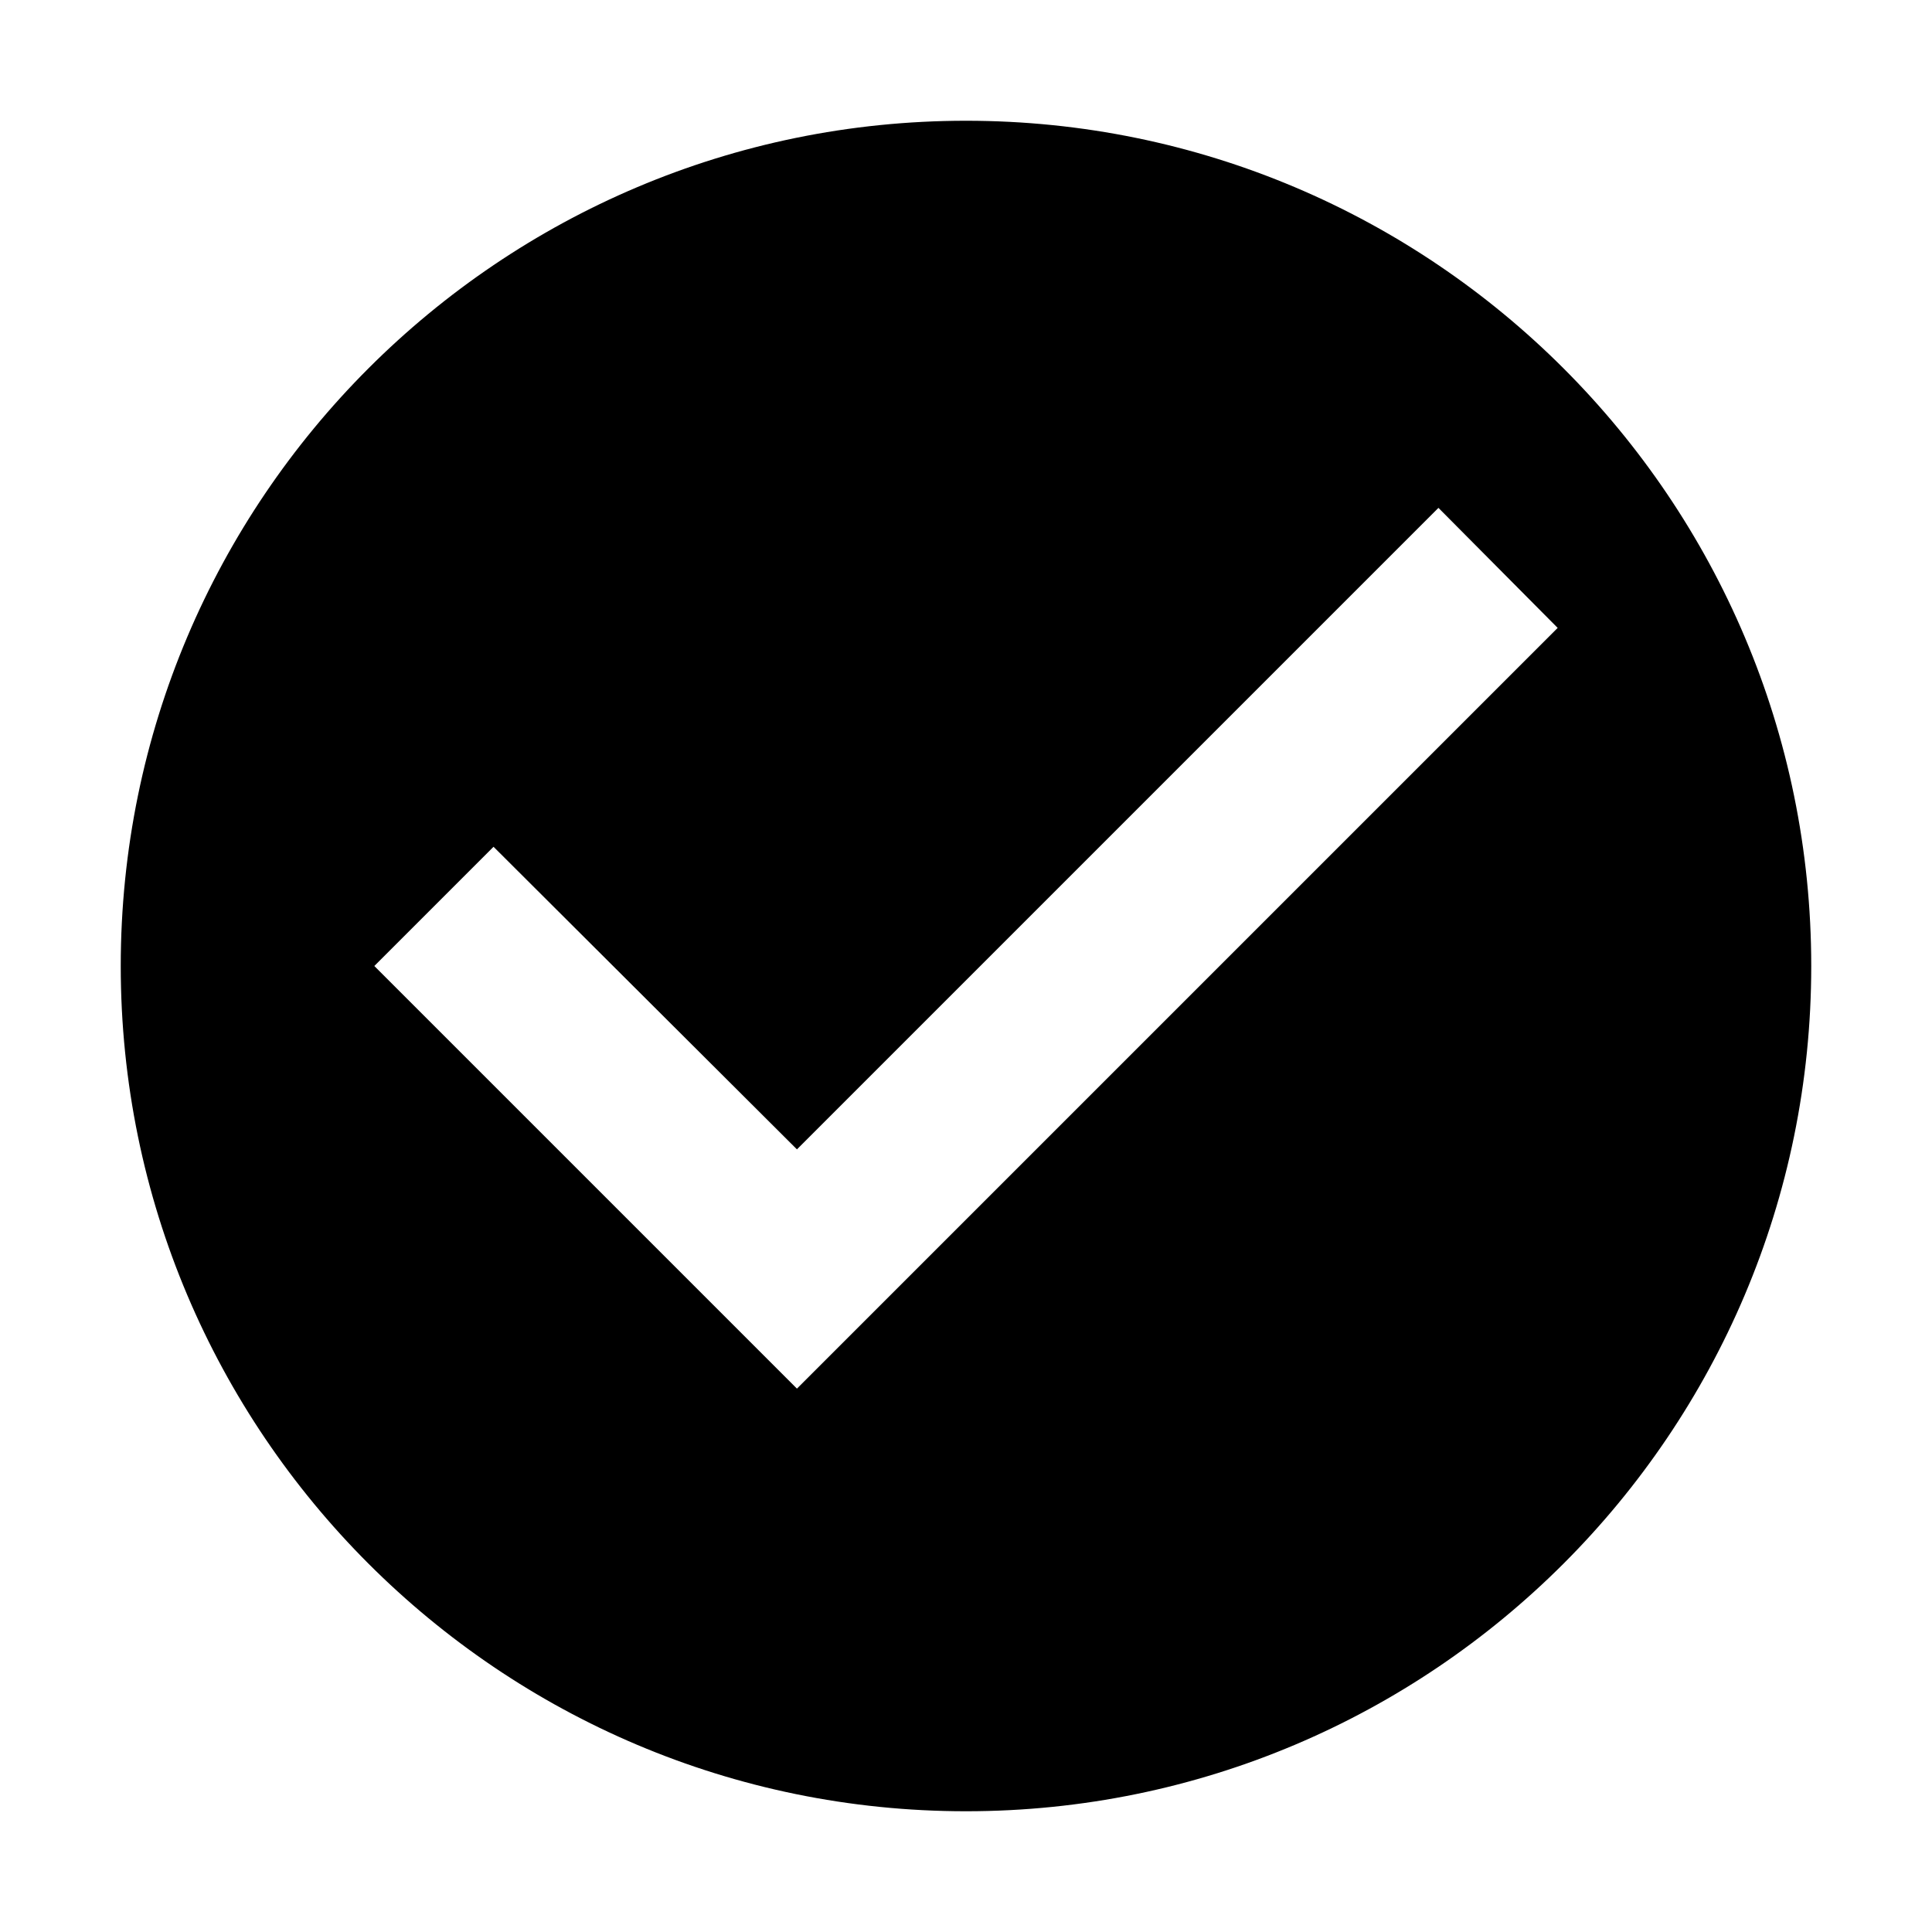
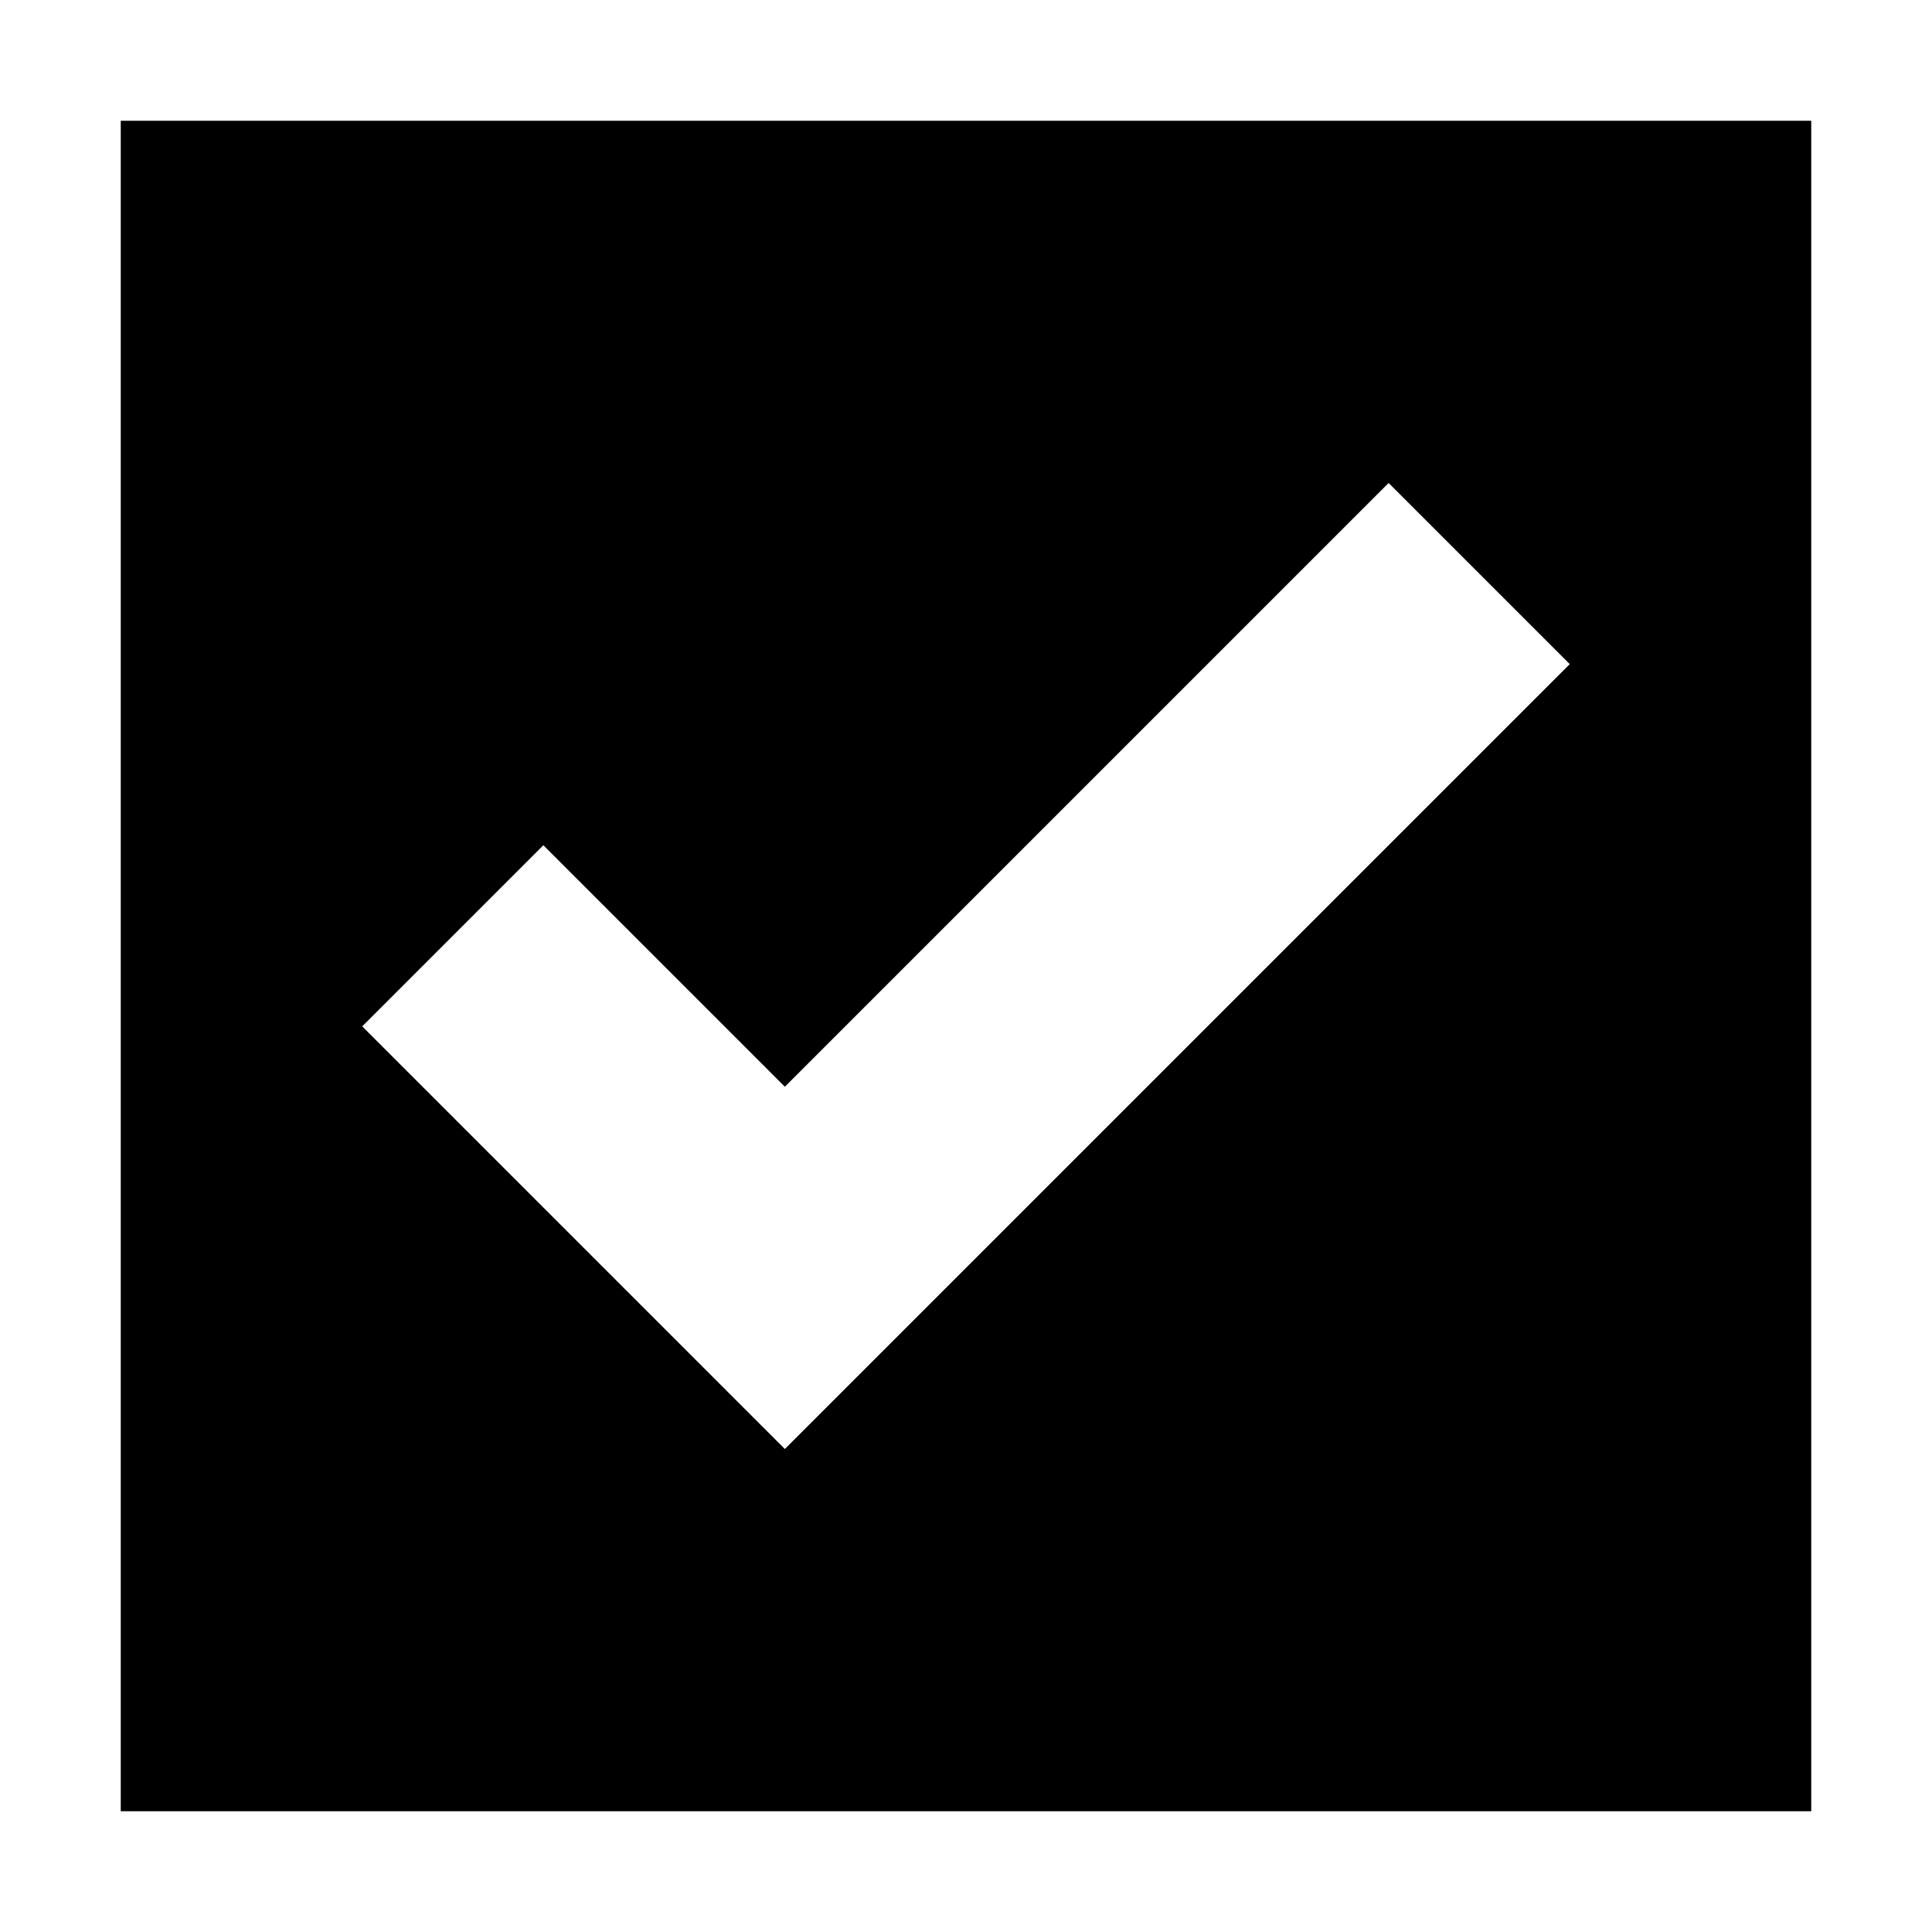
<svg xmlns="http://www.w3.org/2000/svg" width="32" height="32" version="1.1" id="svg4">
  <defs id="defs8" />
  <g id="checkbox-checked" transform="matrix(1.333333,0,0,1.333333,-378.6667,-197.3333)" style="stroke-width:0.75">
-     <path d="m 296,149.5 c -5.796,0 -10.5,4.704 -10.5,10.5 0,5.796 4.704,10.5 10.5,10.5 5.796,0 10.5,-4.704 10.5,-10.5 0,-5.796 -4.704,-10.5 -10.5,-10.5 z m 5.869,4.809 1.481,1.491 -9.45,9.45 -5.25,-5.25 1.481,-1.481 3.769,3.759 z" id="path3316" style="fill:#000000;fill-opacity:1;stroke-width:0.75" />
+     <path d="m 285.5,149.5 v 21 h 21 v -21 z m 15.75,4.5 2.25,2.25 -9.75,9.75 -5.25,-5.25 2.25,-2.25 3,3 z" id="path3316" style="fill:#000000;fill-opacity:1;stroke-width:0.75" />
  </g>
</svg>
